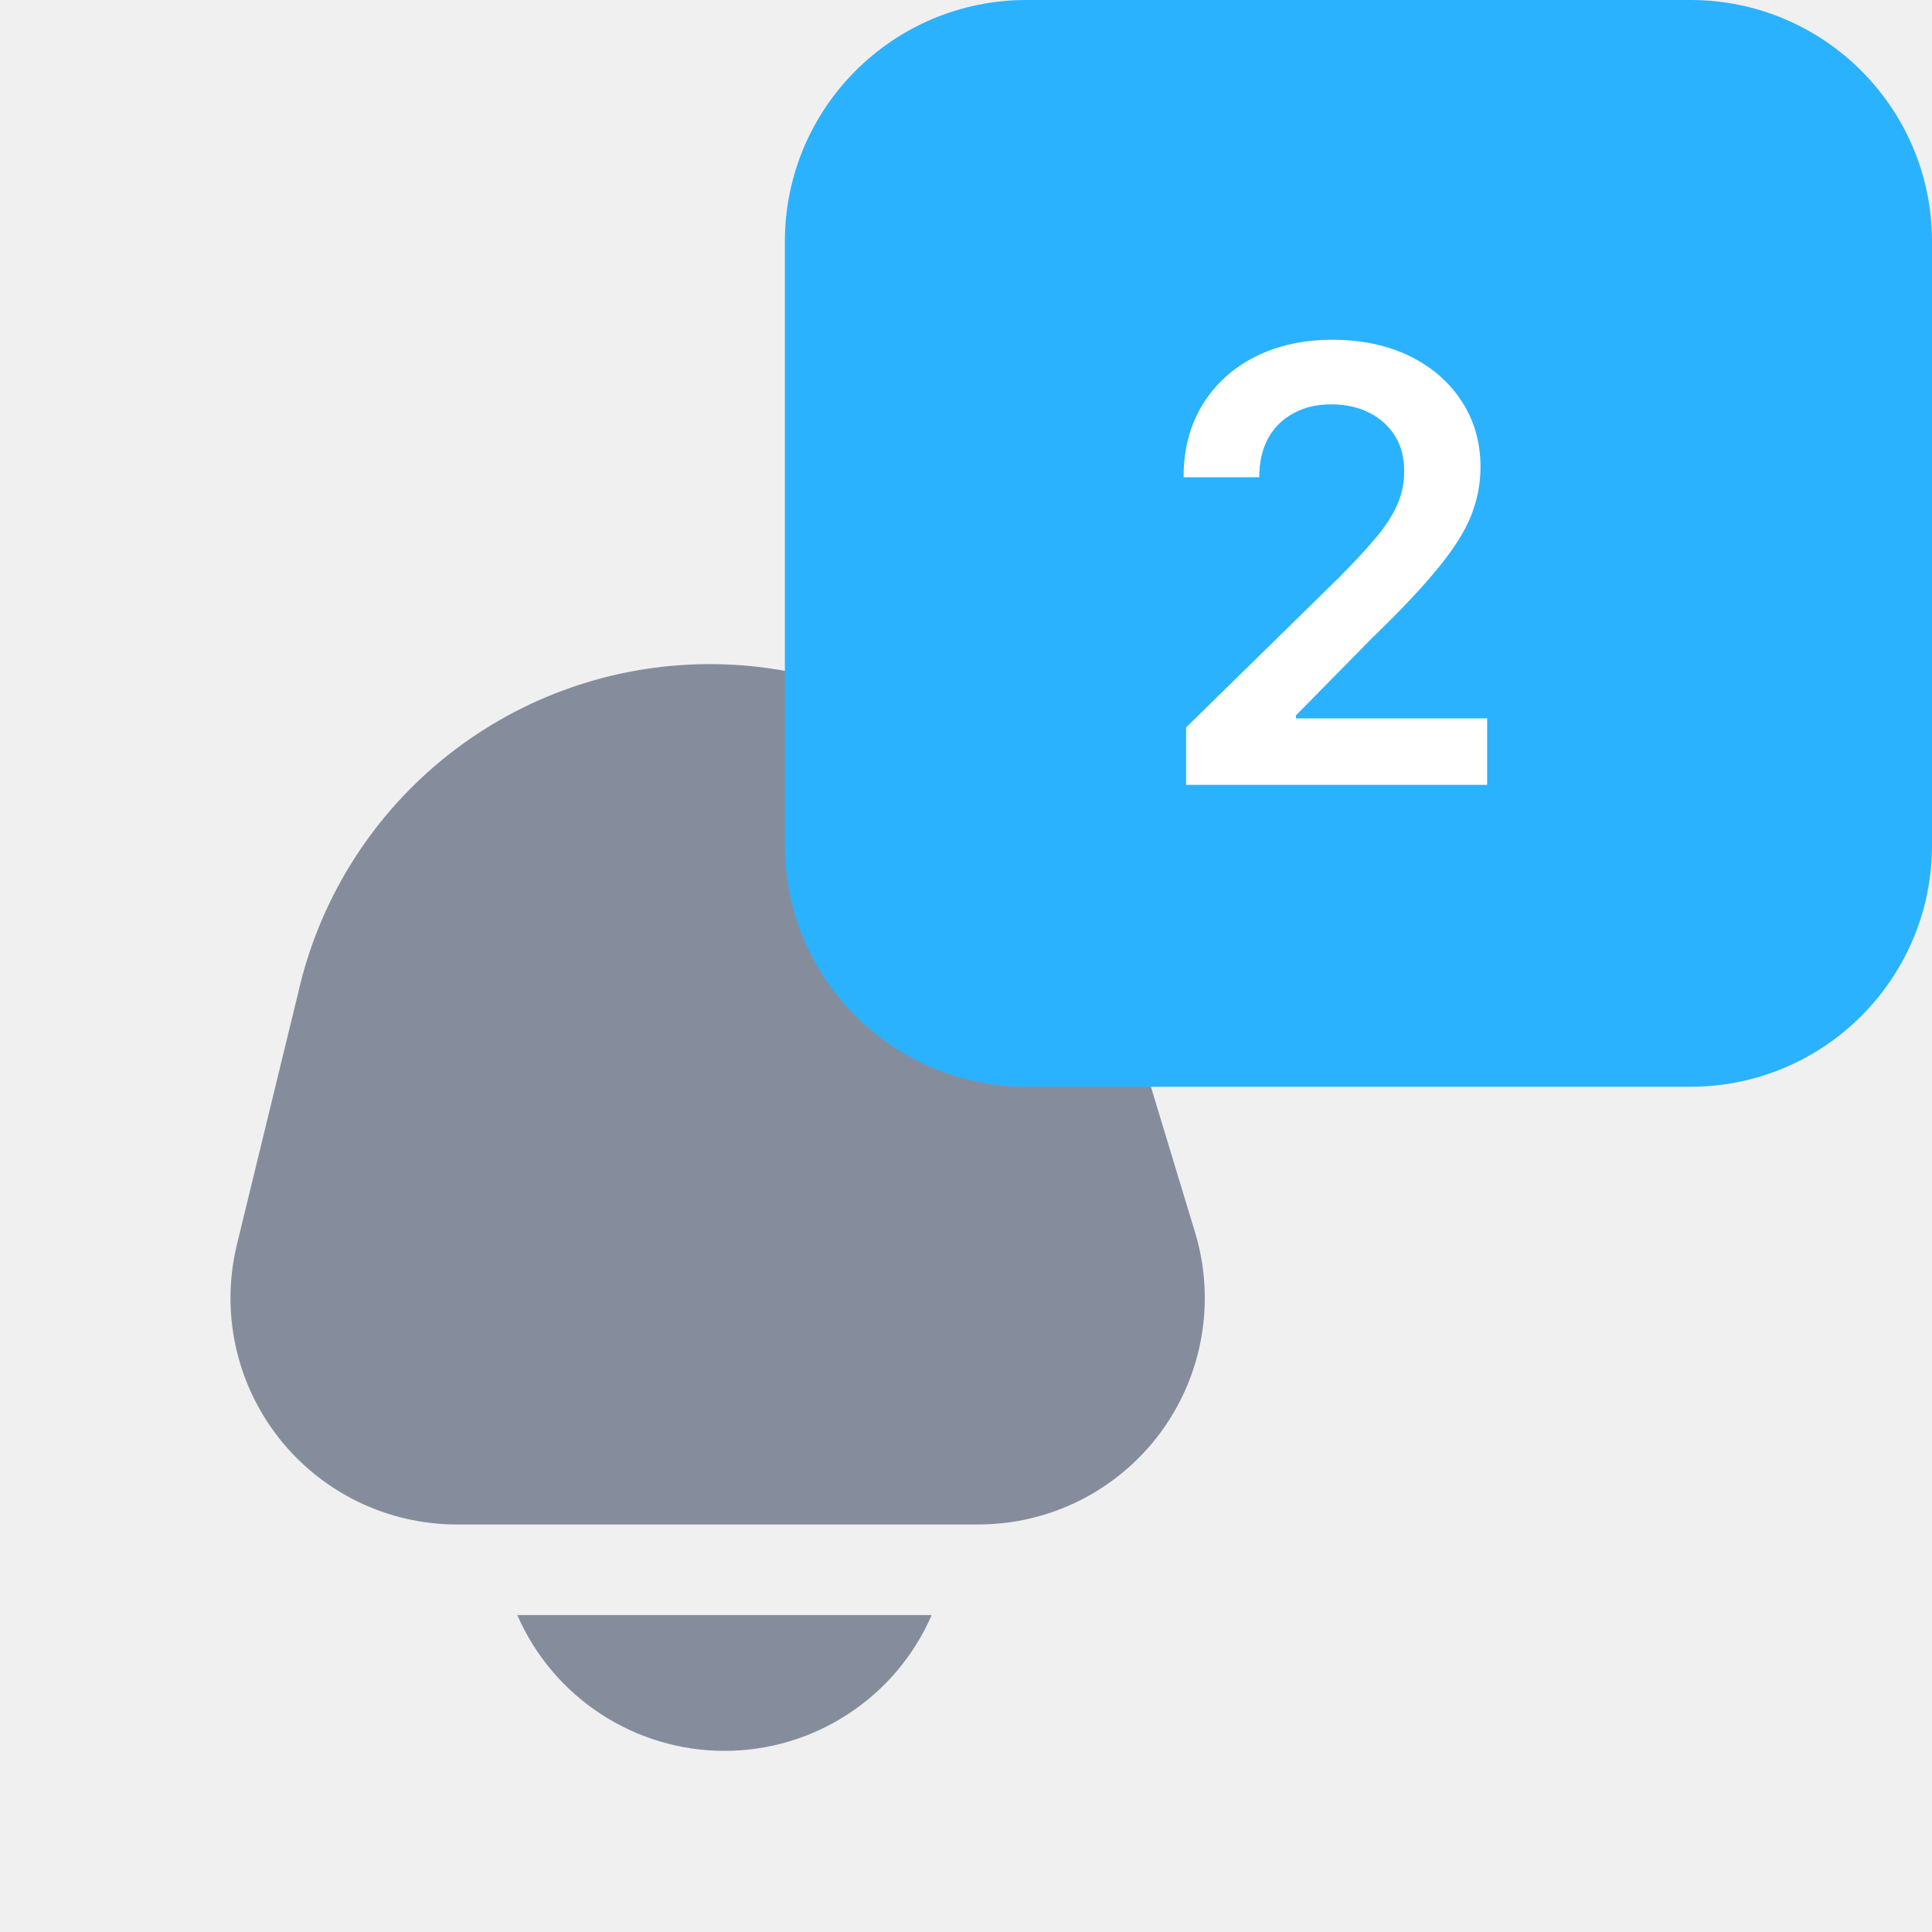
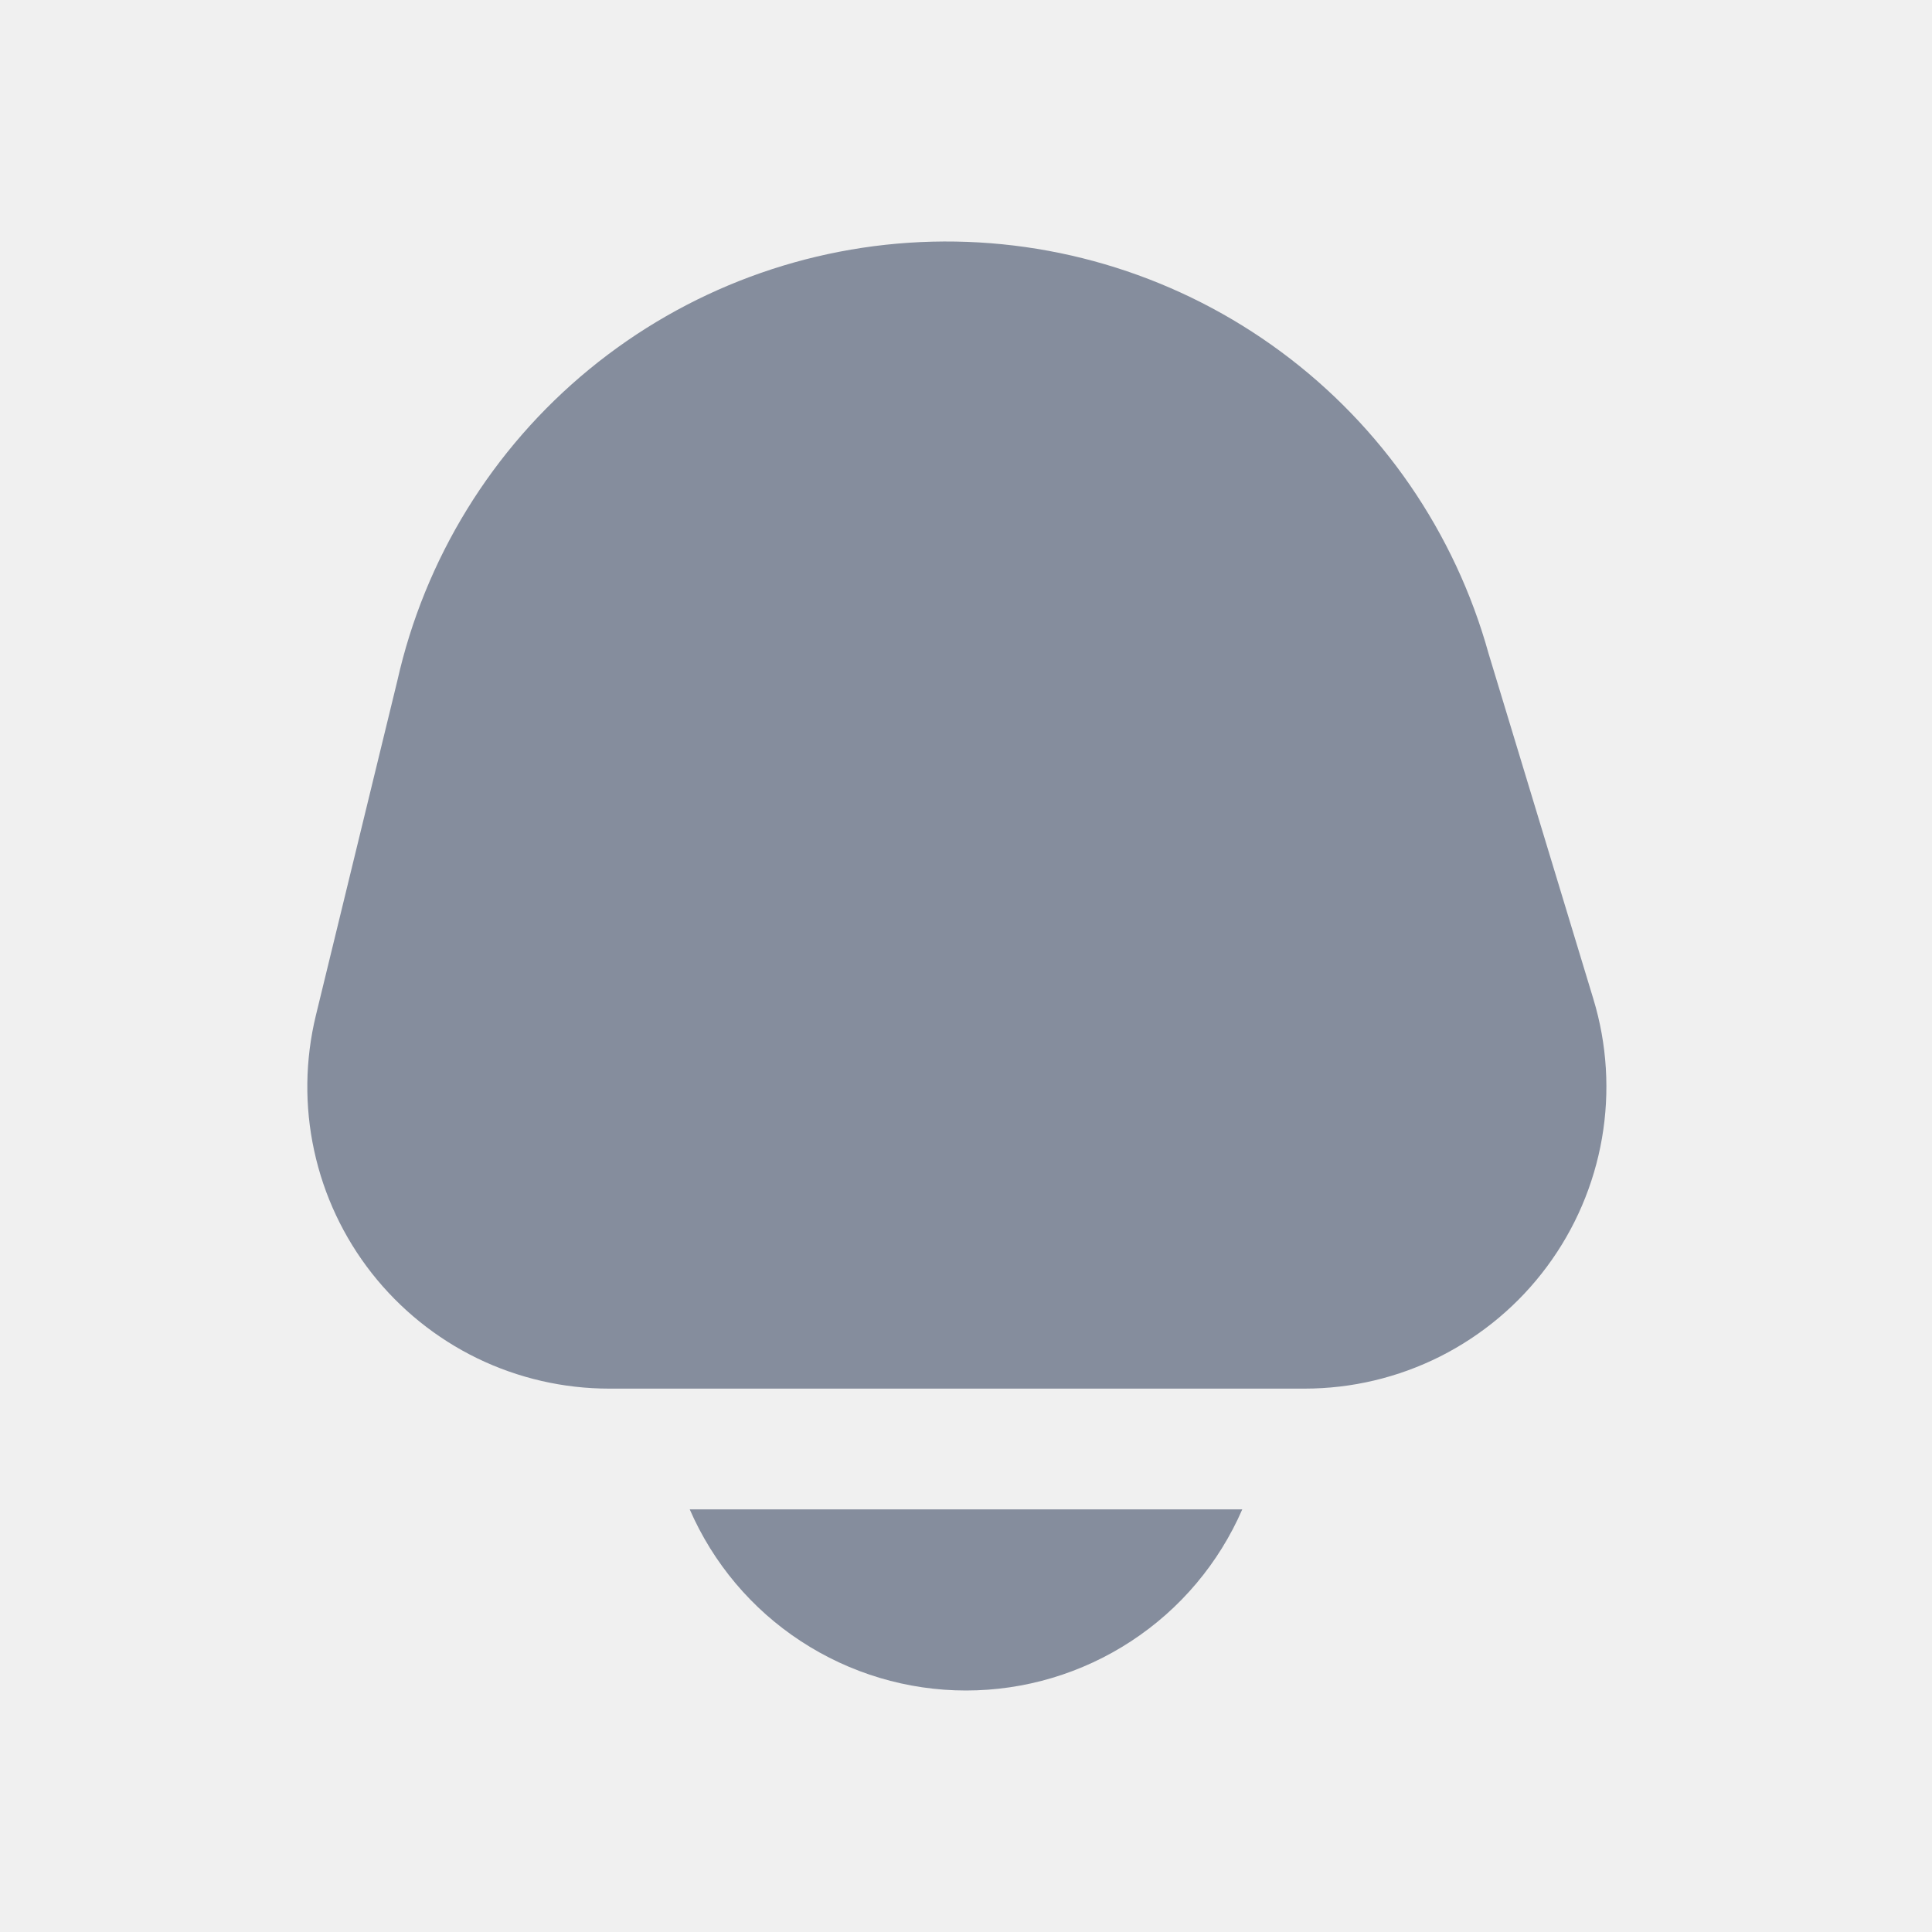
- <svg xmlns="http://www.w3.org/2000/svg" width="32" height="32" viewBox="0 0 32 32" fill="none">
-   <g clip-path="url(#clip0_1_1563)">
-     <path d="M8.568 26.75C8.859 27.419 9.338 27.988 9.948 28.387C10.558 28.787 11.271 29 12 29C12.729 29 13.442 28.787 14.052 28.387C14.662 27.988 15.141 27.419 15.432 26.75H8.568Z" fill="#858D9D" />
-     <path d="M19.794 20.412L18.492 16.119C18.075 14.618 17.169 13.299 15.916 12.372C14.664 11.445 13.138 10.963 11.581 11.002C10.023 11.041 8.523 11.599 7.319 12.588C6.115 13.577 5.276 14.94 4.935 16.46L3.924 20.613C3.79 21.165 3.782 21.74 3.903 22.295C4.023 22.85 4.268 23.37 4.619 23.817C4.97 24.263 5.418 24.625 5.928 24.873C6.439 25.121 7 25.25 7.568 25.25H16.205C16.791 25.25 17.368 25.113 17.891 24.85C18.414 24.586 18.869 24.204 19.217 23.734C19.566 23.264 19.8 22.718 19.9 22.141C20 21.564 19.964 20.972 19.794 20.412Z" fill="#858D9D" />
+ <svg xmlns="http://www.w3.org/2000/svg" width="24" height="24" viewBox="0 0 24 24" fill="none">
+   <g clip-path="url(#clip0_53_371)">
+     <path d="M8.568 18.75C8.859 19.419 9.338 19.988 9.948 20.387C10.558 20.787 11.271 21 12 21C12.729 21 13.442 20.787 14.052 20.387C14.662 19.988 15.141 19.419 15.432 18.75H8.568Z" fill="#858D9D" />
+     <path d="M19.794 12.412L18.492 8.12C18.075 6.618 17.169 5.299 15.916 4.372C14.664 3.445 13.138 2.963 11.581 3.002C10.023 3.041 8.523 3.599 7.319 4.588C6.115 5.577 5.276 6.94 4.935 8.46L3.924 12.613C3.79 13.165 3.782 13.74 3.903 14.295C4.023 14.85 4.268 15.37 4.619 15.817C4.97 16.263 5.418 16.625 5.928 16.873C6.439 17.121 7 17.25 7.568 17.25H16.205C16.791 17.25 17.368 17.113 17.891 16.85C18.414 16.586 18.869 16.204 19.217 15.734C19.566 15.264 19.8 14.718 19.9 14.141C20 13.565 19.964 12.972 19.794 12.412V12.412Z" fill="#858D9D" />
  </g>
-   <rect x="13" width="19" height="18" rx="4" fill="#2BB2FE" />
-   <path d="M19.646 13V12.048L22.171 9.573C22.413 9.329 22.614 9.113 22.775 8.923C22.936 8.734 23.057 8.55 23.137 8.373C23.218 8.195 23.258 8.006 23.258 7.805C23.258 7.575 23.206 7.379 23.102 7.215C22.997 7.049 22.854 6.922 22.672 6.832C22.49 6.742 22.282 6.697 22.05 6.697C21.811 6.697 21.602 6.746 21.422 6.846C21.242 6.943 21.102 7.081 21.003 7.261C20.906 7.441 20.857 7.656 20.857 7.904H19.604C19.604 7.442 19.709 7.041 19.92 6.7C20.13 6.359 20.421 6.095 20.79 5.908C21.162 5.721 21.588 5.628 22.068 5.628C22.556 5.628 22.984 5.719 23.354 5.901C23.723 6.084 24.009 6.333 24.213 6.651C24.419 6.968 24.522 7.33 24.522 7.737C24.522 8.009 24.47 8.277 24.366 8.54C24.262 8.803 24.078 9.094 23.815 9.413C23.555 9.733 23.189 10.12 22.718 10.575L21.465 11.849V11.899H24.632V13H19.646Z" fill="white" />
  <defs>
-     <clipPath id="clip0_1_1563">
-       <rect width="18" height="18" fill="white" transform="translate(3 11)" />
+     <clipPath id="clip0_53_371">
+       <rect width="18" height="18" fill="white" transform="translate(3 3)" />
    </clipPath>
  </defs>
</svg>
